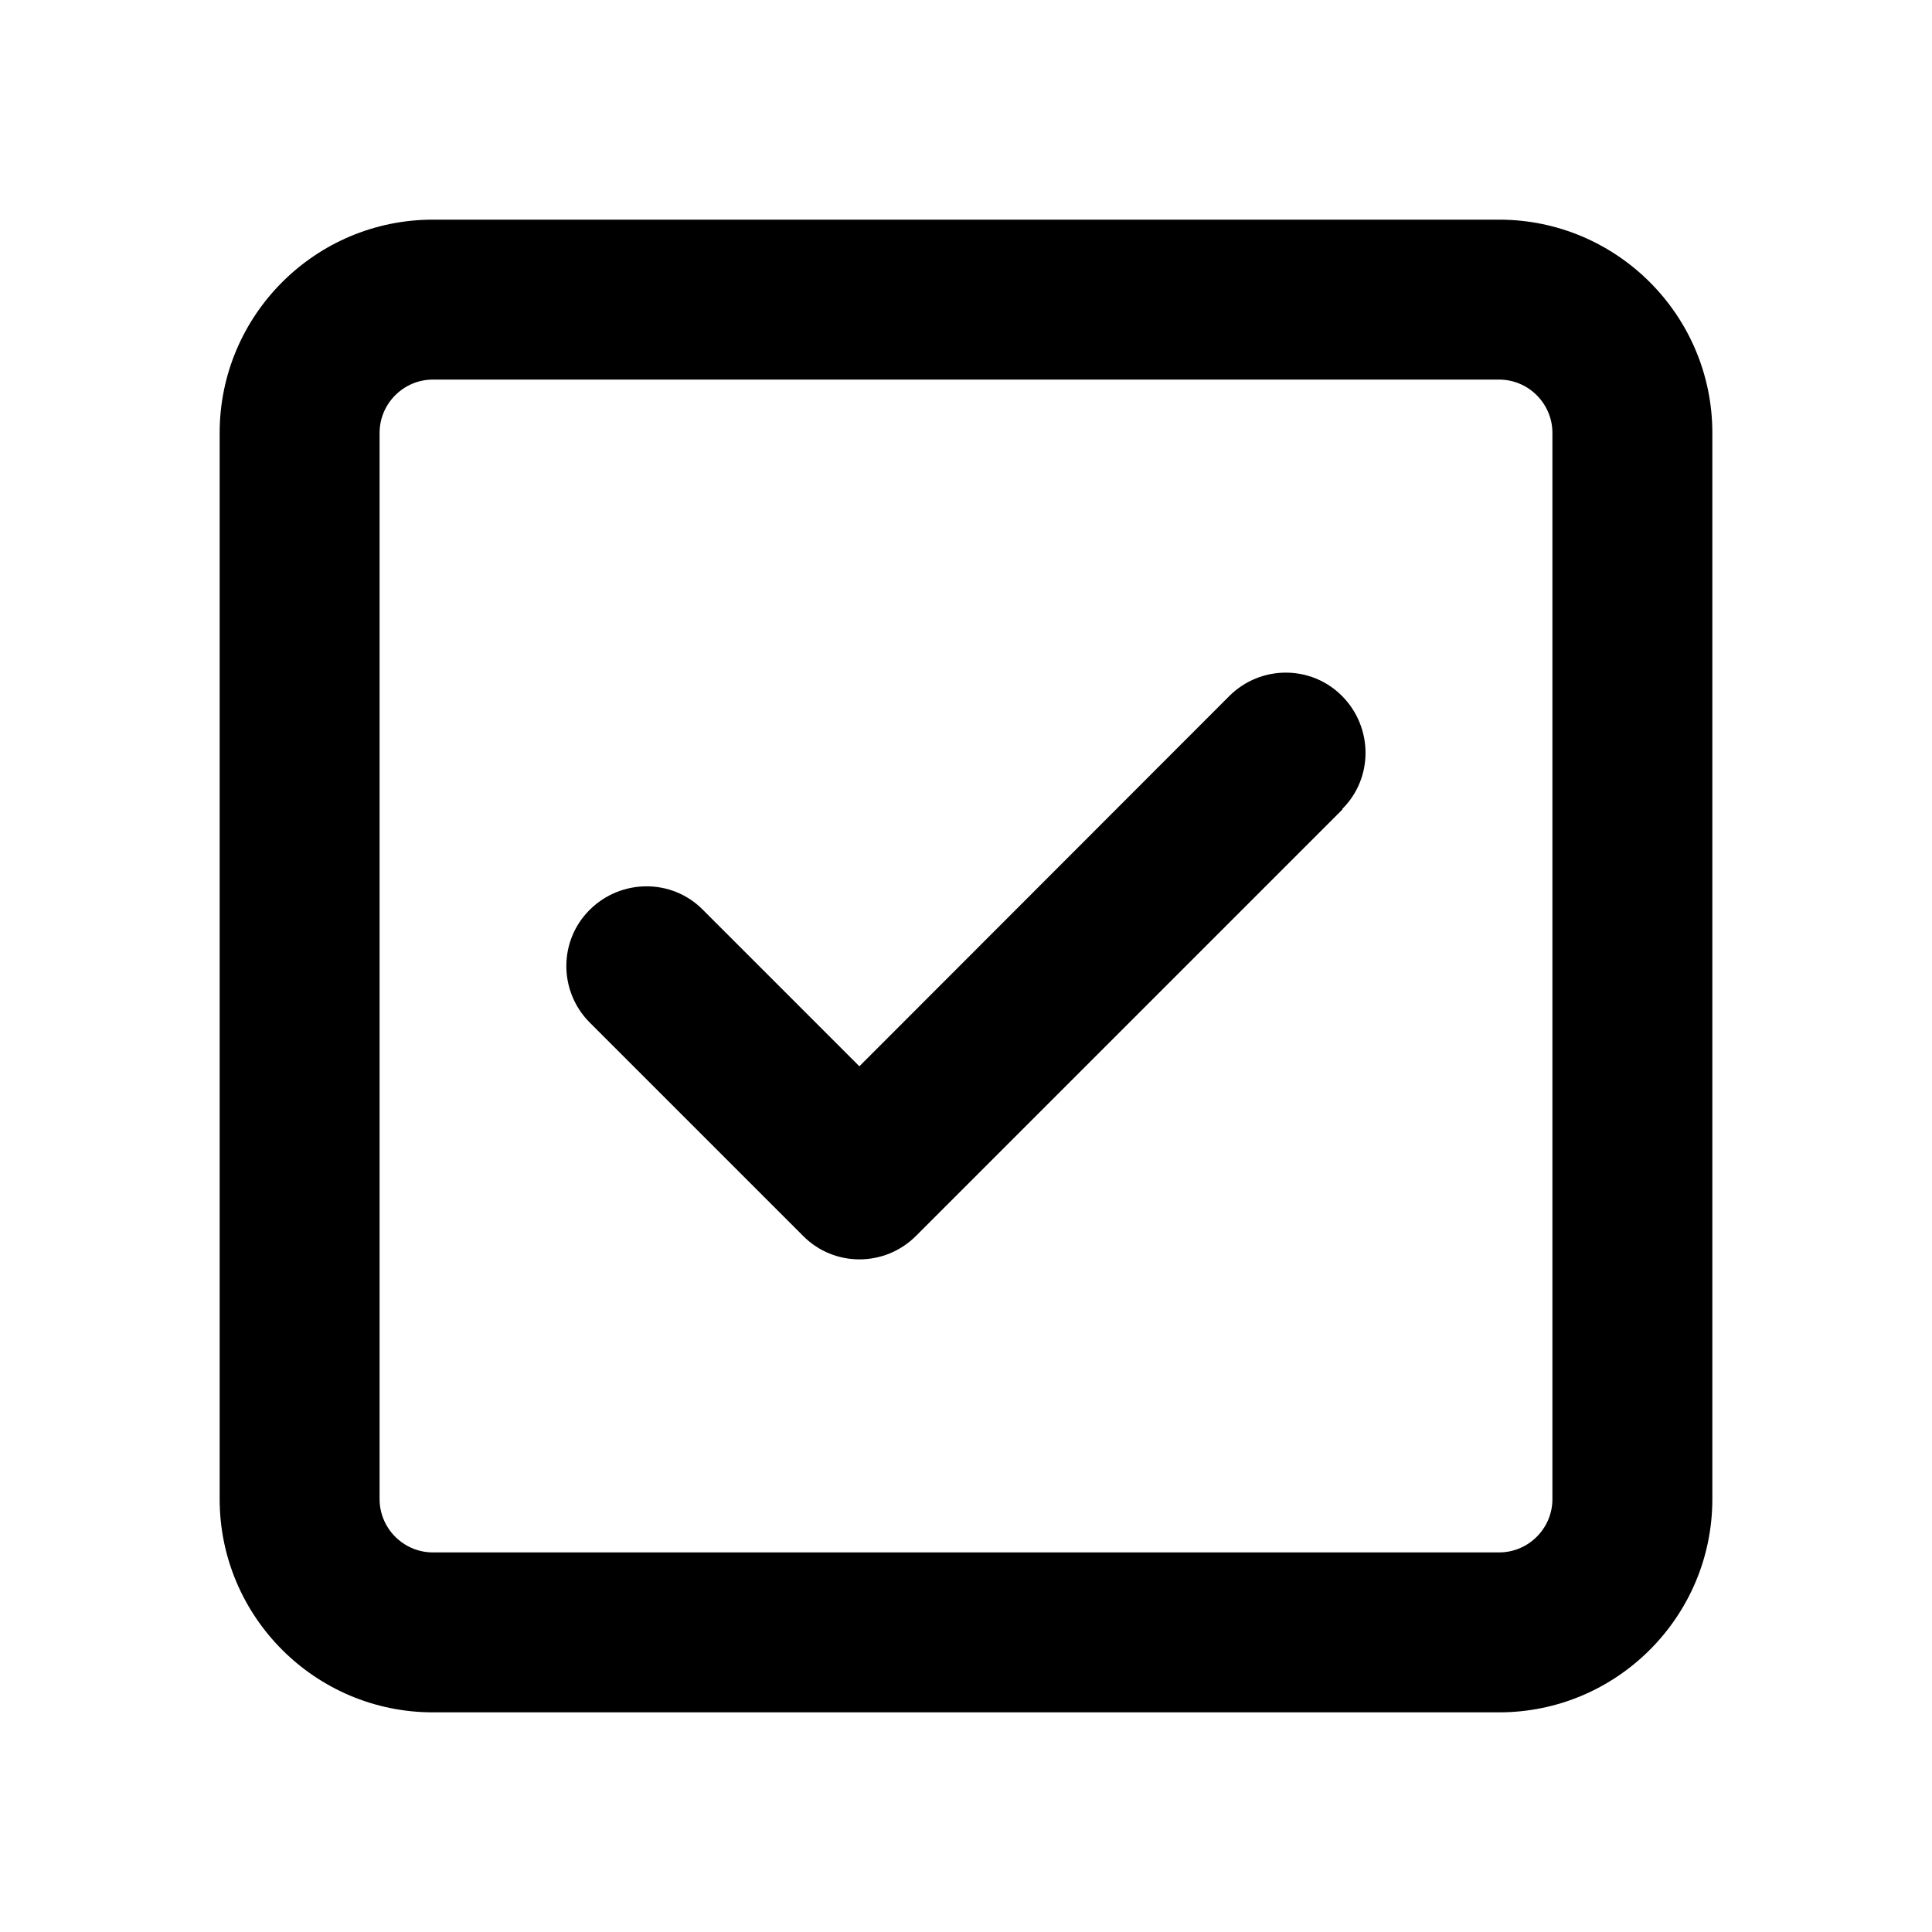
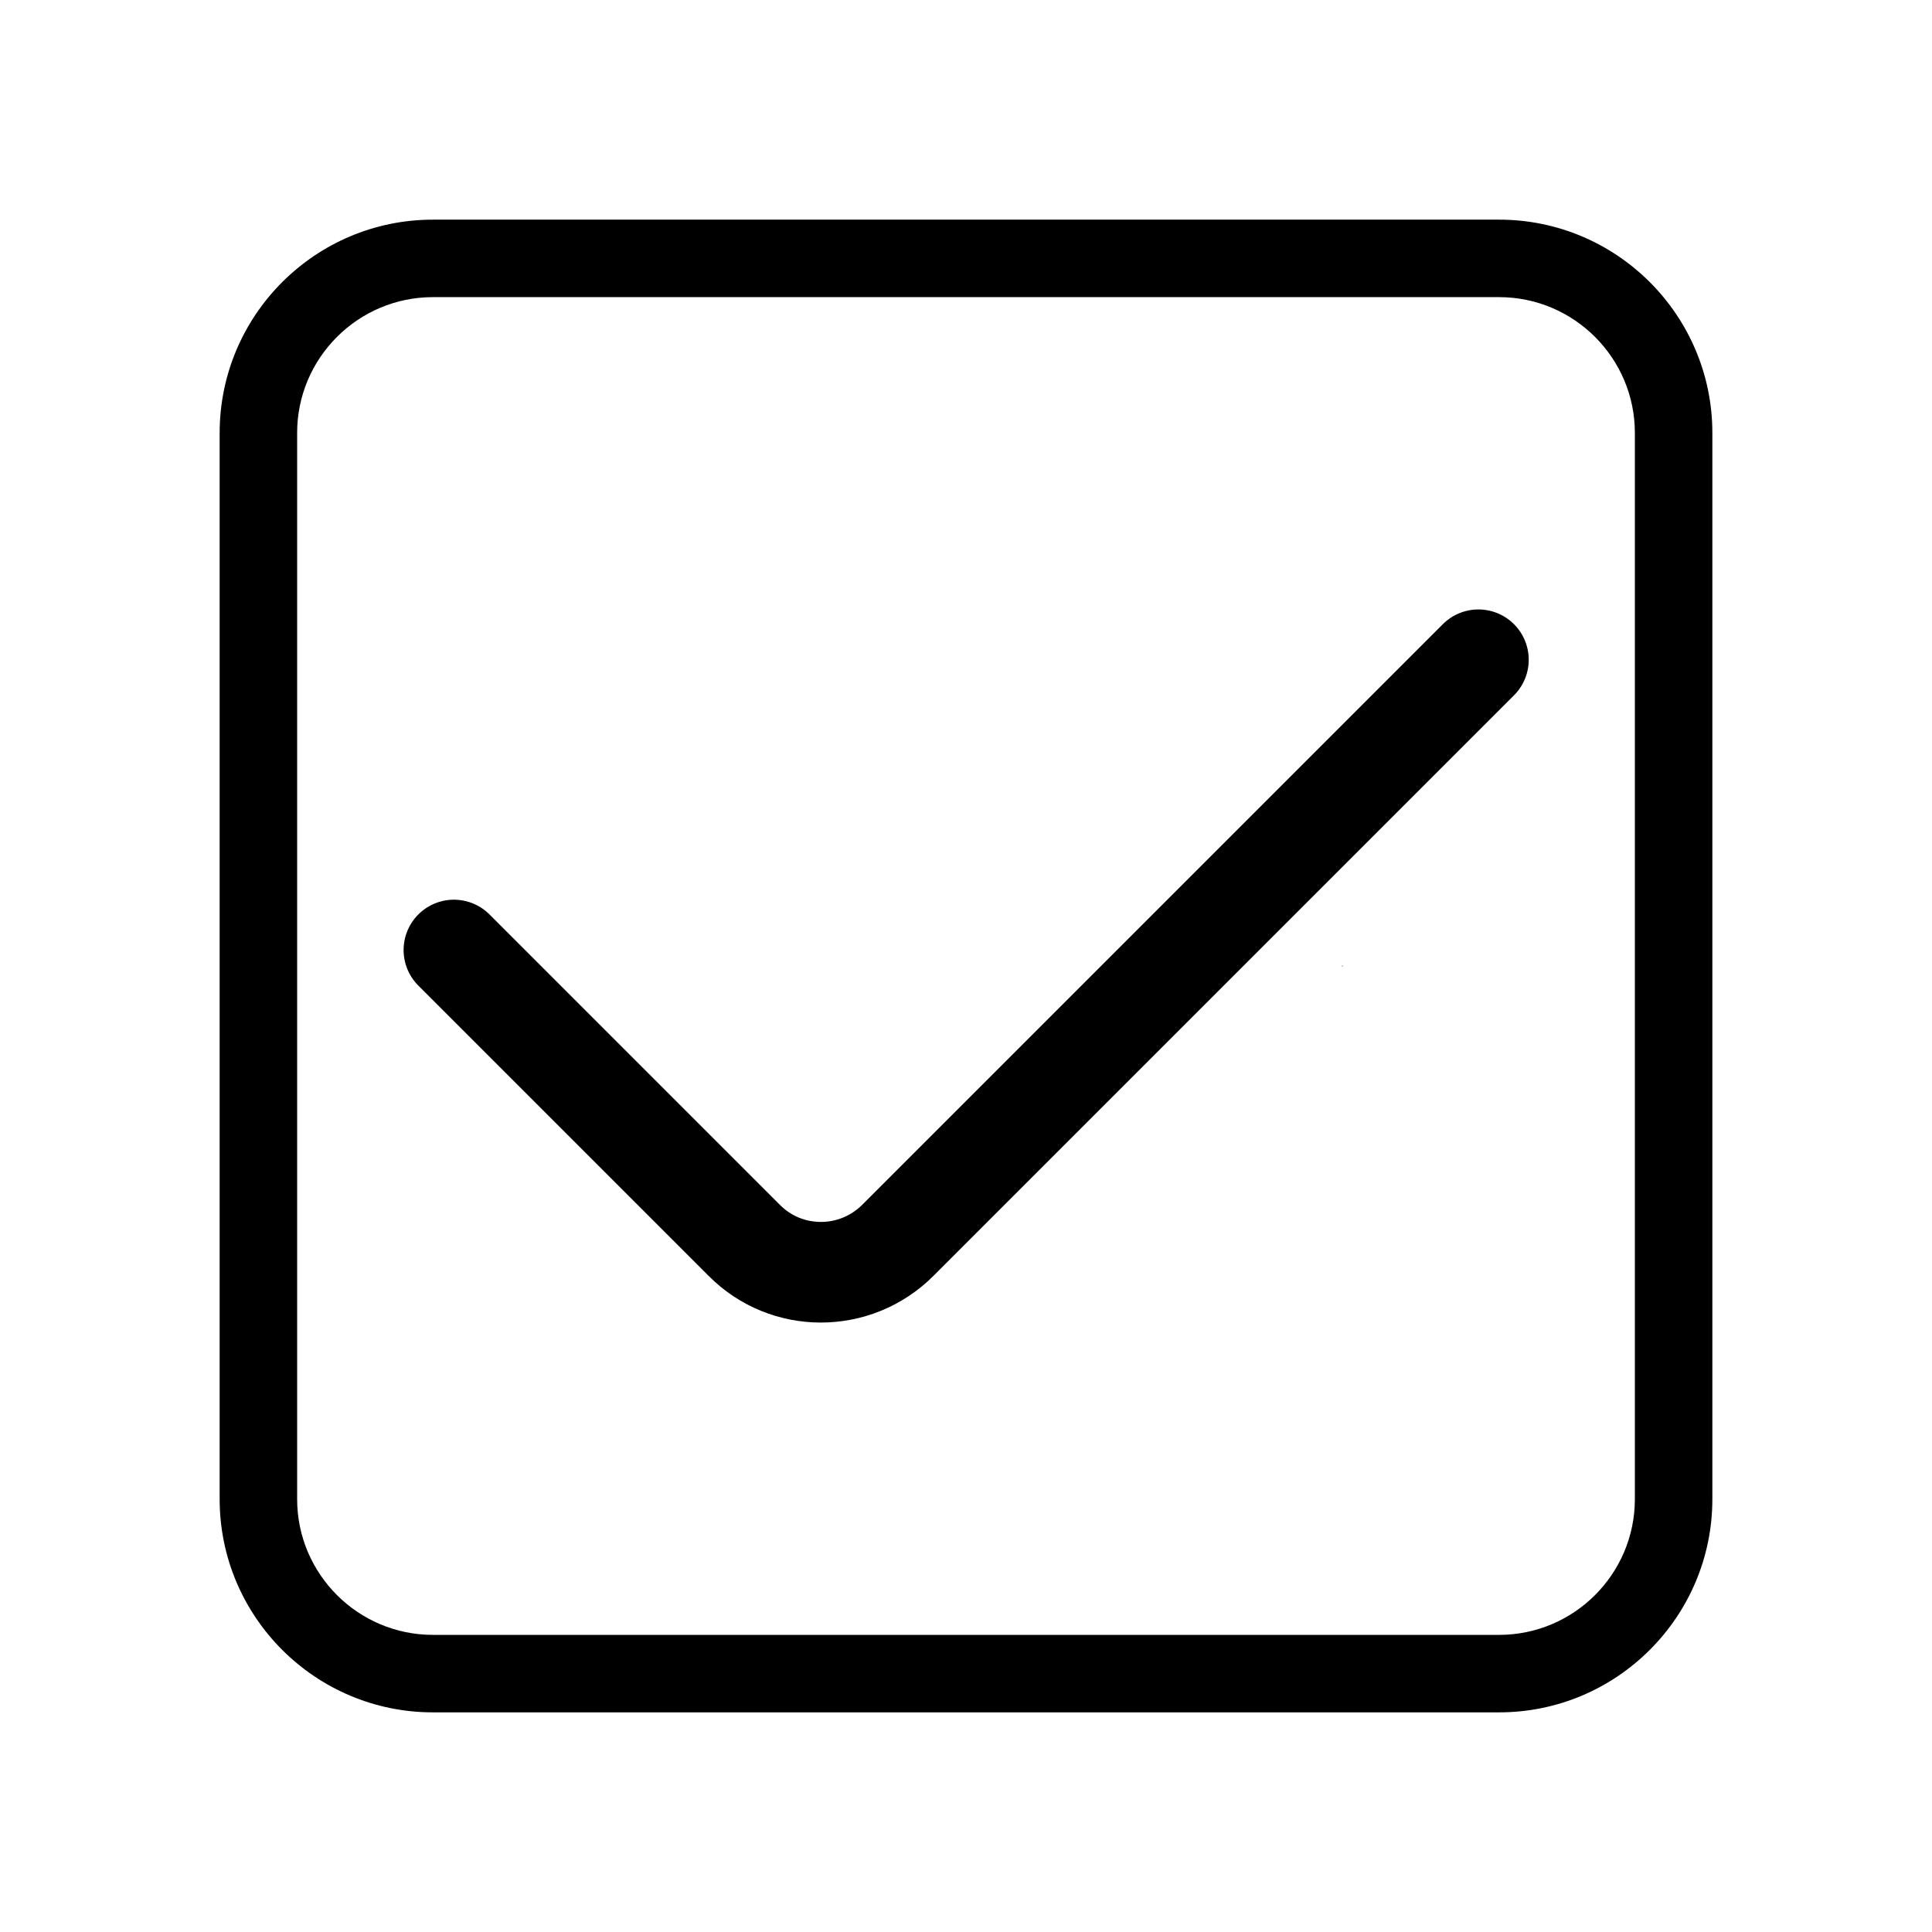
- <svg xmlns="http://www.w3.org/2000/svg" xmlns:ns1="http://vectornator.io" height="100%" stroke-miterlimit="10" style="fill-rule:nonzero;clip-rule:evenodd;stroke-linecap:round;stroke-linejoin:round;" version="1.1" viewBox="0 0 512 512" width="100%" xml:space="preserve">
-   <defs />
+ <svg xmlns="http://www.w3.org/2000/svg" xmlns:ns1="http://vectornator.io" id="Layer_1" version="1.1" viewBox="0 0 1920 1920">
+   <defs>
+     <style>
+       .st0, .st1 {
+         fill: none;
+         stroke: #000;
+         stroke-miterlimit: 10;
+       }
+ 
+       .st1 {
+         stroke-linecap: round;
+         stroke-width: 100px;
+       }
+     </style>
+   </defs>
  <g id="Untitled" ns1:layerName="Untitled">
-     <path d="M114.722 100.594C106.952 100.594 100.594 106.952 100.594 114.722L100.594 397.278C100.594 405.048 106.952 411.406 114.722 411.406L397.278 411.406C405.048 411.406 411.406 405.048 411.406 397.278L411.406 114.722C411.406 106.952 405.048 100.594 397.278 100.594L114.722 100.594ZM58.211 114.722C58.211 83.553 83.553 58.211 114.722 58.211L397.278 58.211C428.447 58.211 453.789 83.553 453.789 114.722L453.789 397.278C453.789 428.447 428.447 453.789 397.278 453.789L114.722 453.789C83.553 453.789 58.211 428.447 58.211 397.278L58.211 114.722ZM355.777 214.5L242.755 327.522C234.455 335.822 221.034 335.822 212.822 327.522L156.311 271.011C148.011 262.711 148.011 249.289 156.311 241.078C164.611 232.866 178.032 232.777 186.244 241.078L227.744 282.578L325.756 184.478C334.056 176.178 347.477 176.178 355.689 184.478C363.901 192.778 363.989 206.2 355.689 214.411L355.777 214.5Z" fill="#000000" fill-rule="nonzero" opacity="1" stroke="none" ns1:layerName="path" />
+     <path d="M1489.79,295.29c74.39,0,134.92,60.52,134.92,134.92v1059.59c0,74.39-60.52,134.92-134.92,134.92H430.21c-74.39,0-134.92-60.52-134.92-134.92V430.21c0-74.39,60.52-134.92,134.92-134.92h1059.59M1489.79,218.29H430.21c-116.88,0-211.92,95.03-211.92,211.92v1059.59c0,116.88,95.03,211.92,211.92,211.92h1059.59c116.88,0,211.92-95.03,211.92-211.92V430.21c0-116.89-95.03-211.92-211.92-211.92h0Z" />
  </g>
+   <path class="st0" d="M1333.83,959.83l.33.33" />
+   <path class="st1" d="M1469.23,655.66l-576.9,576.9c-42.37,42.37-110.87,42.37-152.79,0l-288.45-288.45" />
</svg>
